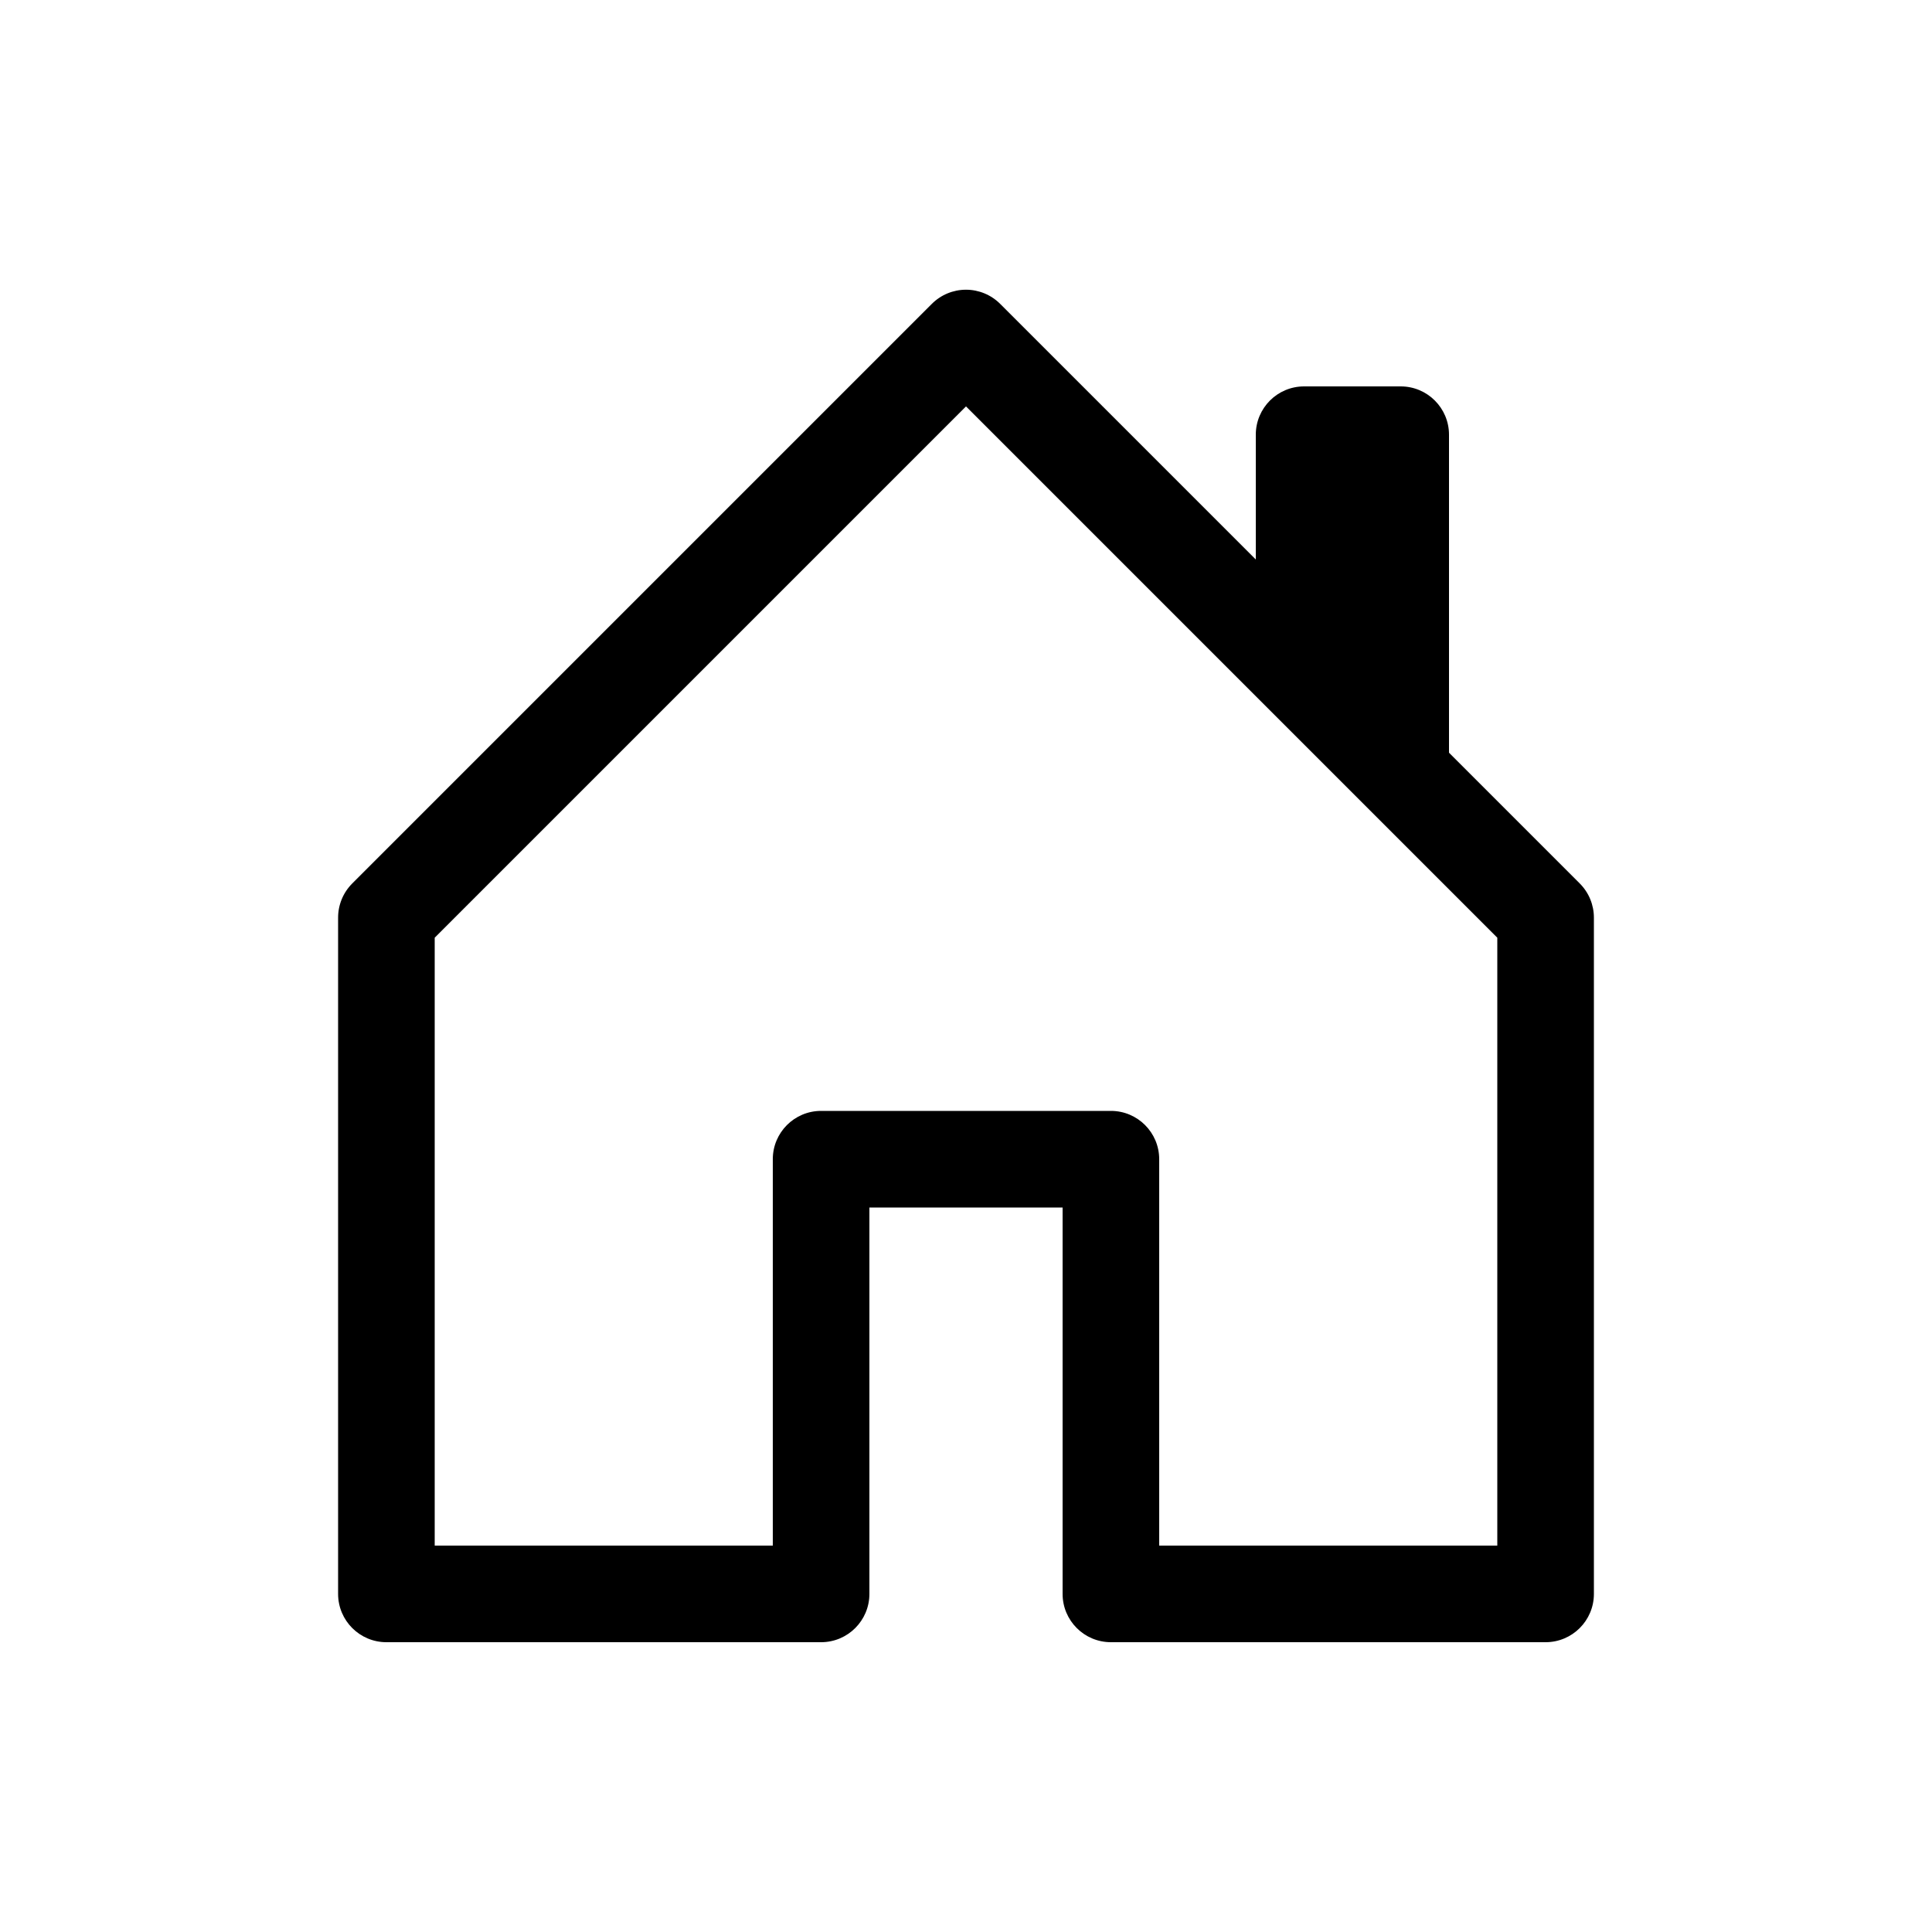
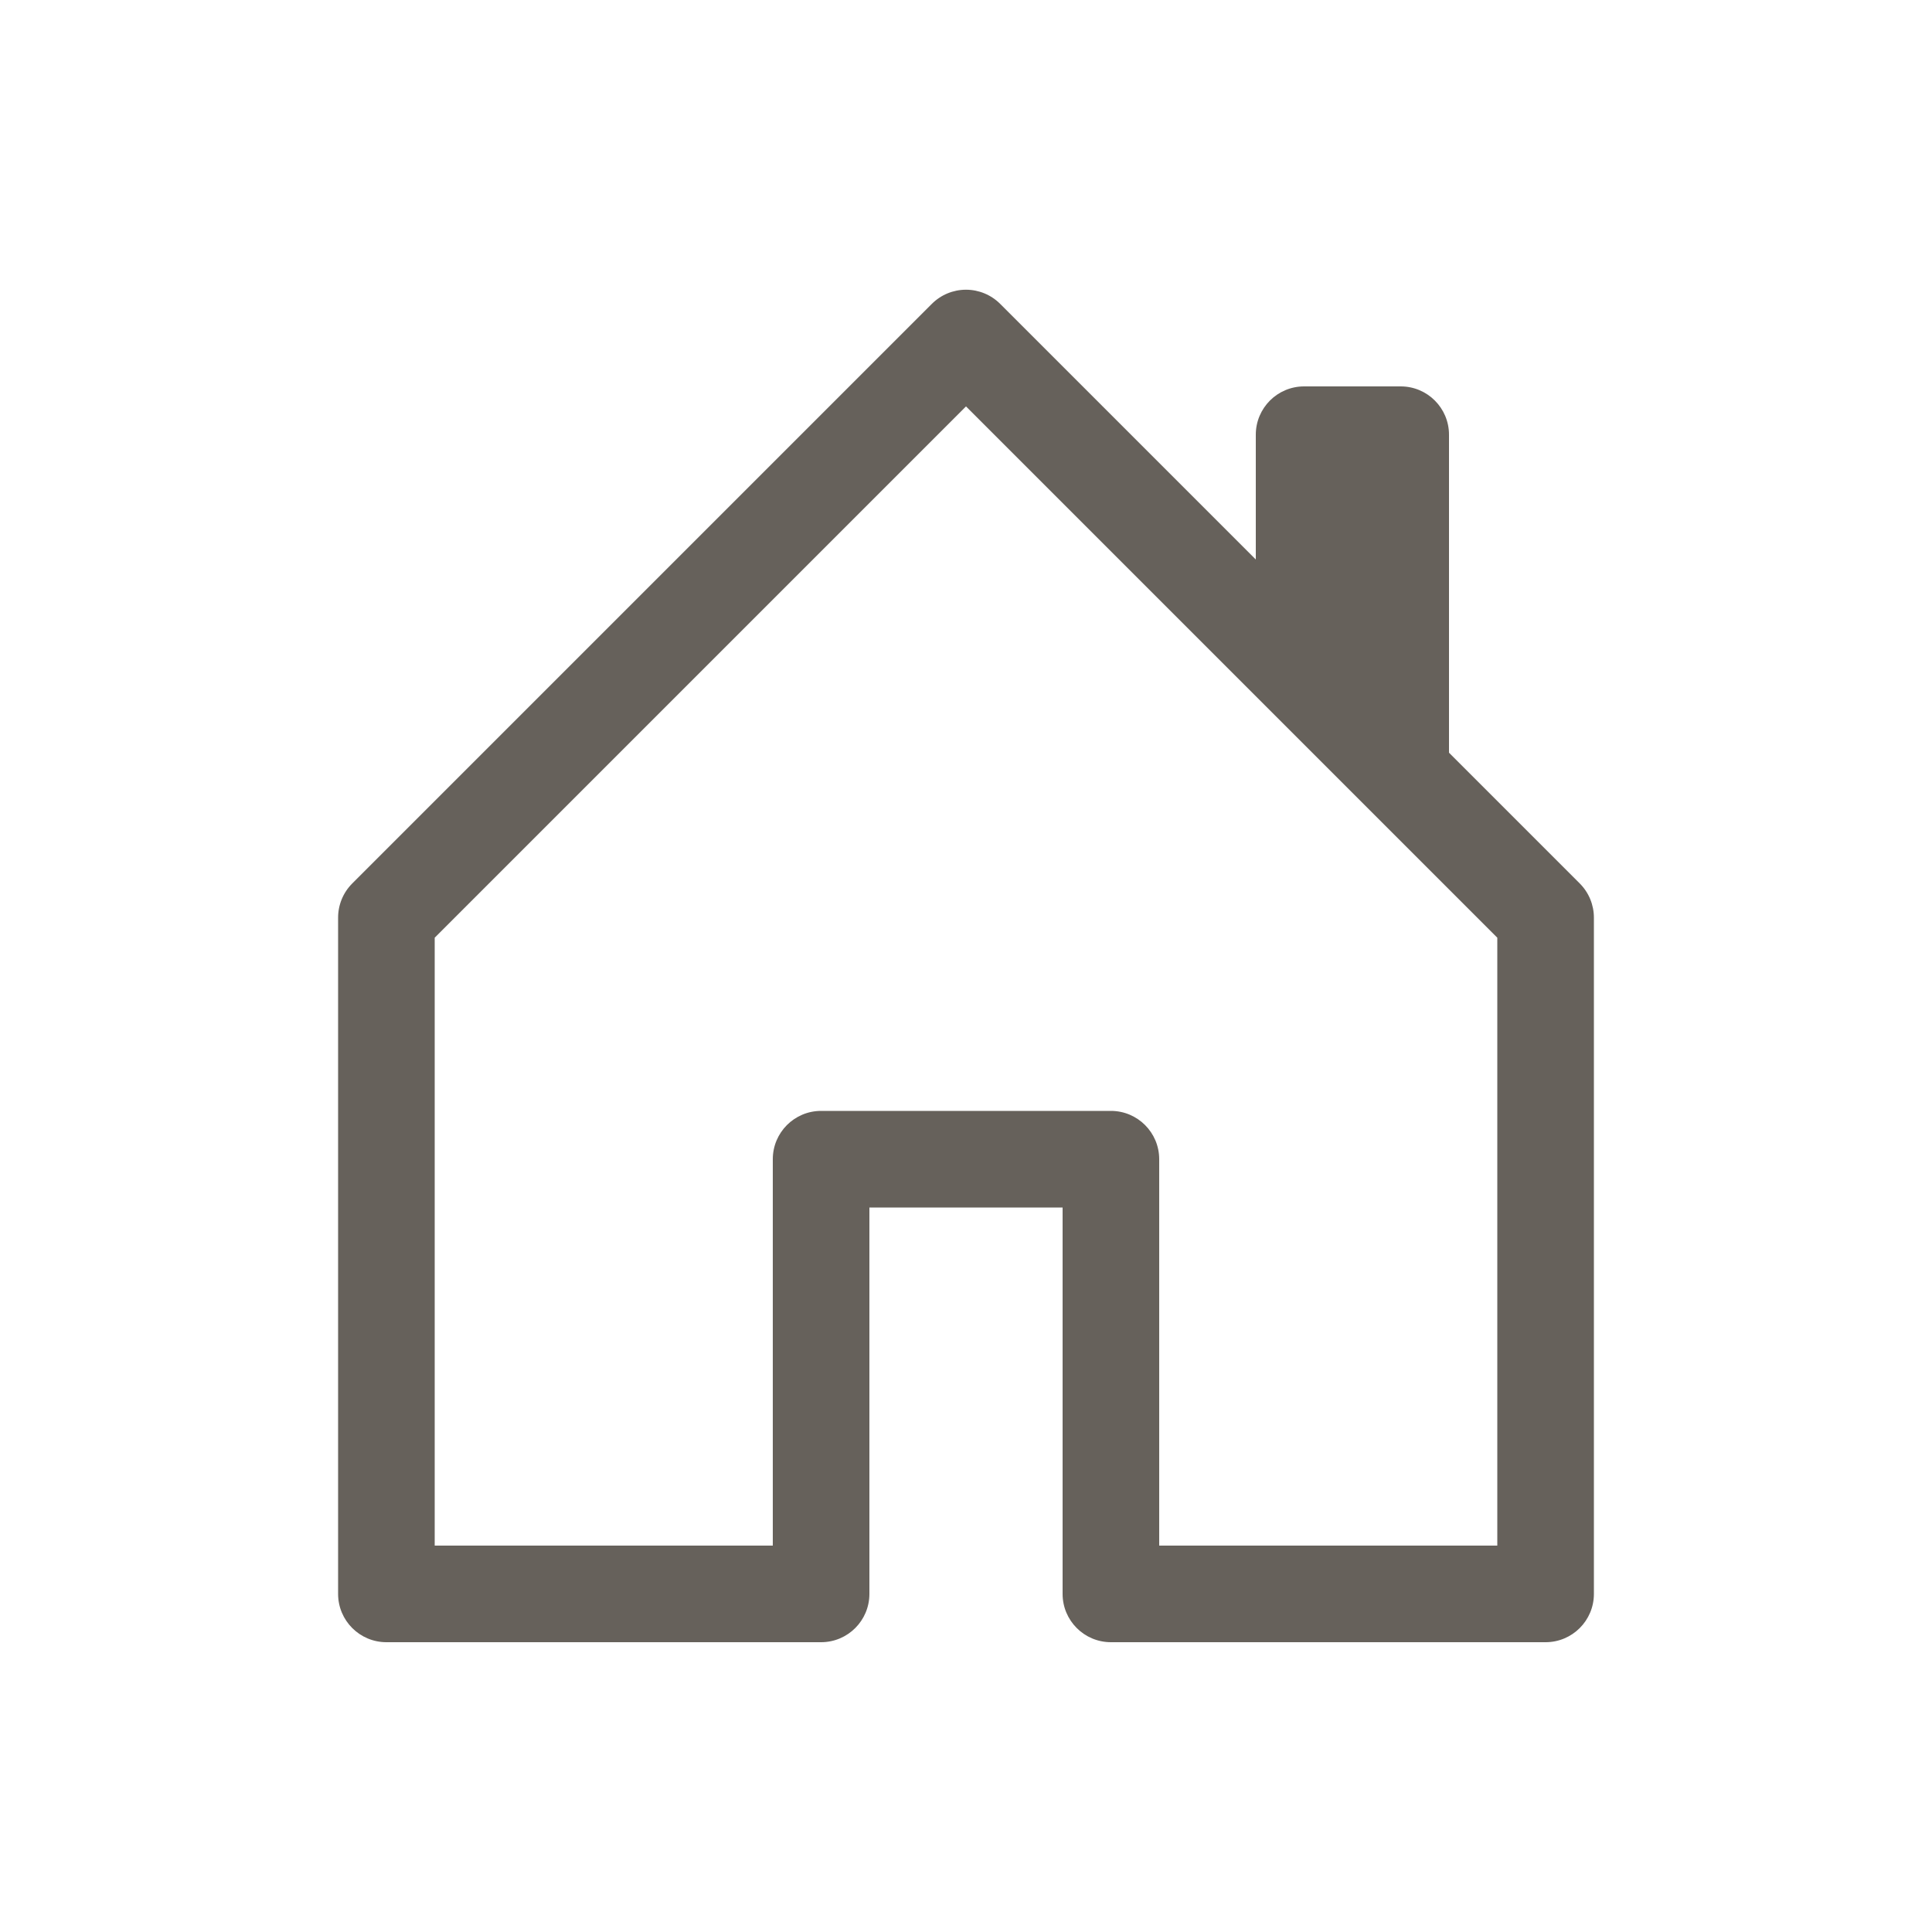
- <svg xmlns="http://www.w3.org/2000/svg" class="bi bi-house" width="1em" height="1em" viewBox="0 0 20 20" fill="currentColor">
+ <svg xmlns="http://www.w3.org/2000/svg" class="bi bi-house" width="1em" height="1em" viewBox="0 0 20 20" fill="#66615b">
  <path fill-rule="evenodd" d="M9.646 3.146a.5.5 0 01.708 0l6 6a.5.5 0 01.146.354v7a.5.5 0 01-.5.5h-4.5a.5.5 0 01-.5-.5v-4H9v4a.5.5 0 01-.5.5H4a.5.5 0 01-.5-.5v-7a.5.5 0 01.146-.354l6-6zM4.5 9.707V16H8v-4a.5.5 0 01.5-.5h3a.5.5 0 01.5.5v4h3.5V9.707l-5.5-5.5-5.5 5.5z" clip-rule="evenodd" />
  <path fill-rule="evenodd" d="M15 4.5V8l-2-2V4.5a.5.5 0 01.5-.5h1a.5.5 0 01.5.5z" clip-rule="evenodd" />
</svg>
